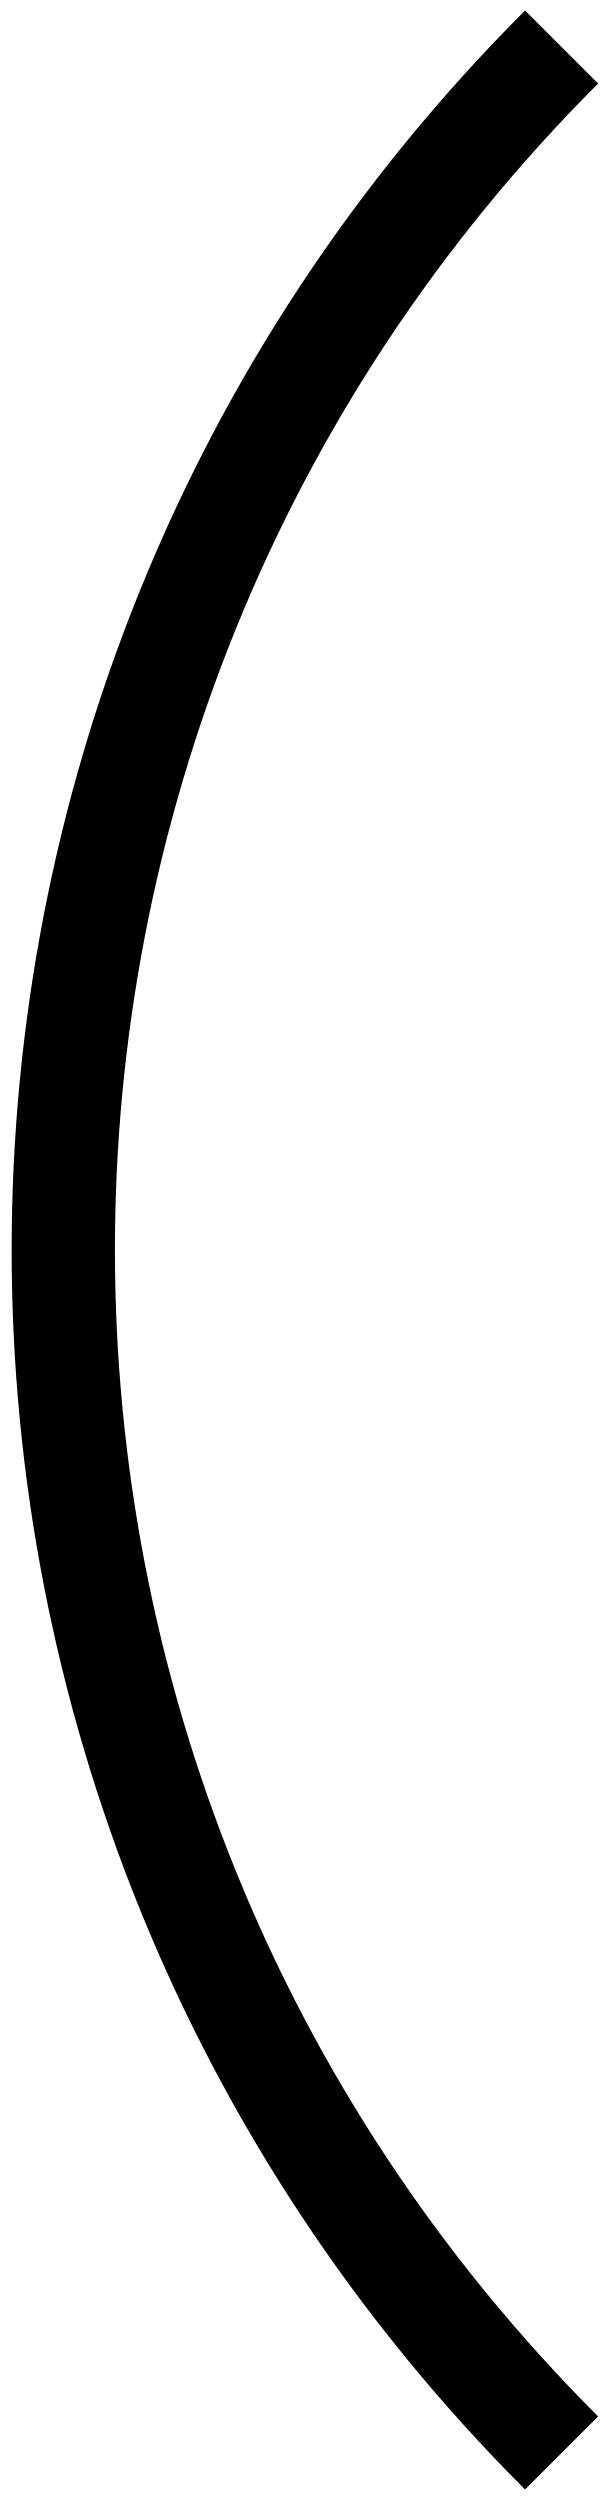
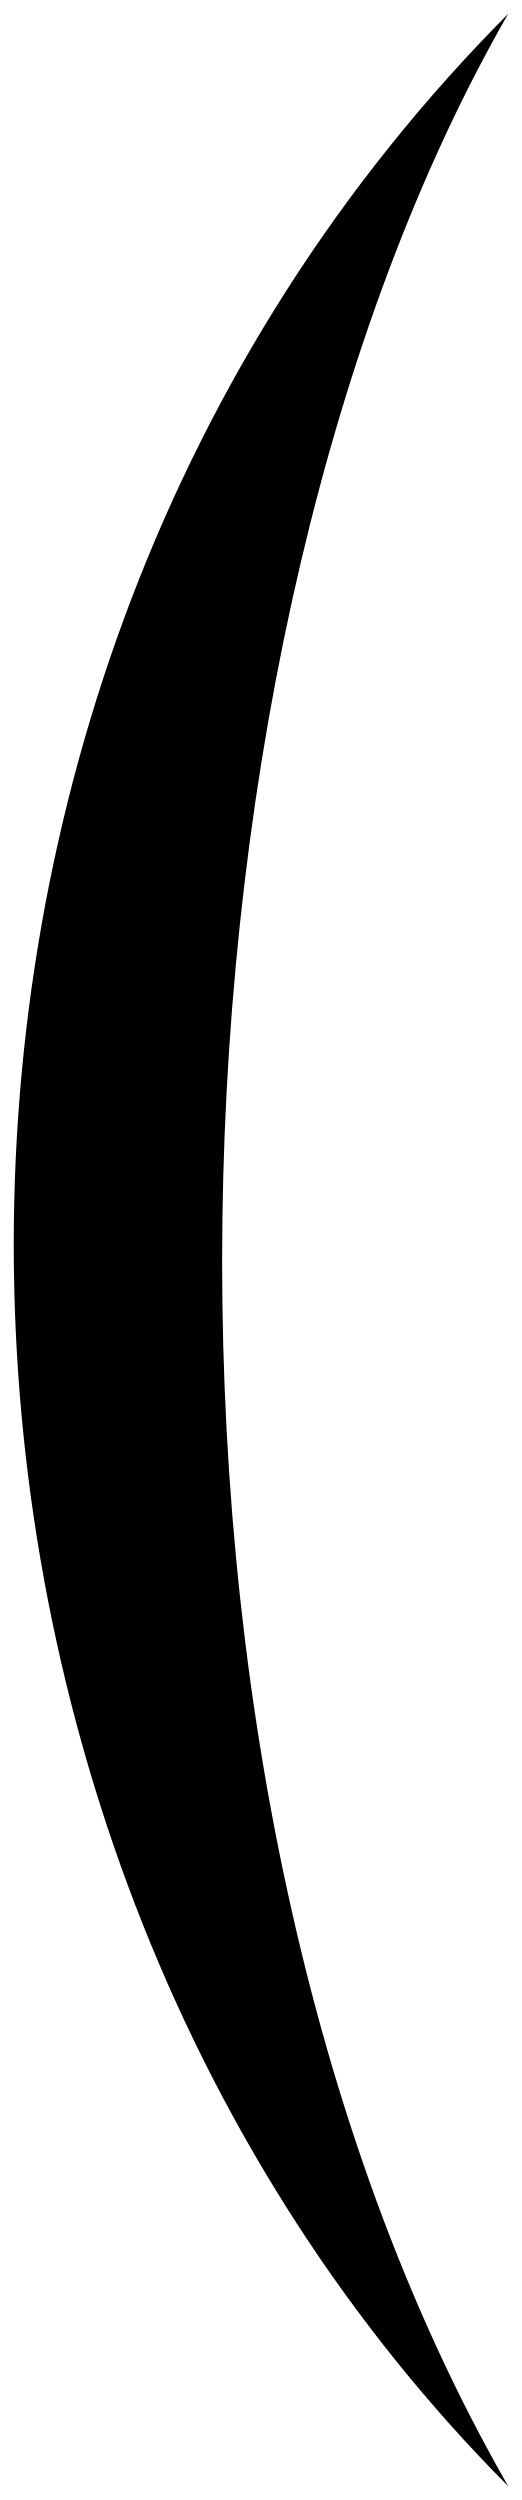
- <svg xmlns="http://www.w3.org/2000/svg" width="153" height="627" viewBox="0 0 40.481 165.894" version="1.1" id="svg6001">
+ <svg xmlns="http://www.w3.org/2000/svg" width="114" height="546" viewBox="0 0 30.163 144.463" version="1.1" id="svg6001">
  <defs id="defs5995" />
-   <g id="layer1" transform="translate(0,-131.1062)">
-     <path style="display:inline;opacity:1;vector-effect:none;fill:none;fill-opacity:0.784;stroke:#000000;stroke-width:6.854;stroke-linecap:butt;stroke-linejoin:round;stroke-miterlimit:4;stroke-dasharray:none;stroke-dashoffset:0;stroke-opacity:1;paint-order:fill markers stroke" id="path4634-6-6-2" transform="rotate(135)" d="M 181.454,-234.154 A 112.891,112.891 0 0 1 68.563,-121.263" />
+   <g id="layer1" transform="translate(0,-152.5375)">
+     <path style="color:#000000;font-style:normal;font-variant:normal;font-weight:normal;font-stretch:normal;font-size:medium;line-height:normal;font-family:sans-serif;font-variant-ligatures:normal;font-variant-position:normal;font-variant-caps:normal;font-variant-numeric:normal;font-variant-alternates:normal;font-feature-settings:normal;text-indent:0;text-align:start;text-decoration:none;text-decoration-line:none;text-decoration-style:solid;text-decoration-color:#000000;letter-spacing:normal;word-spacing:normal;text-transform:none;writing-mode:lr-tb;direction:ltr;text-orientation:mixed;dominant-baseline:auto;baseline-shift:baseline;text-anchor:start;white-space:normal;shape-padding:0;clip-rule:nonzero;display:inline;overflow:visible;visibility:visible;opacity:1;isolation:auto;mix-blend-mode:normal;color-interpolation:sRGB;color-interpolation-filters:linearRGB;solid-color:#000000;solid-opacity:1;vector-effect:none;fill:#000000;fill-opacity:1;fill-rule:nonzero;stroke:none;stroke-width:11.538;stroke-linecap:butt;stroke-linejoin:round;stroke-miterlimit:4;stroke-dasharray:none;stroke-dashoffset:0;stroke-opacity:1;paint-order:fill markers stroke;color-rendering:auto;image-rendering:auto;shape-rendering:auto;text-rendering:auto;enable-background:accumulate" d="M 29.369,296.206 C 5.959,255.465 8.737,189.238 29.369,153.331 v 0 c -39.217,39.405 -36.966,105.732 -9e-6,142.875 z" id="path4634-6-6-2-7-5-3" />
  </g>
</svg>
